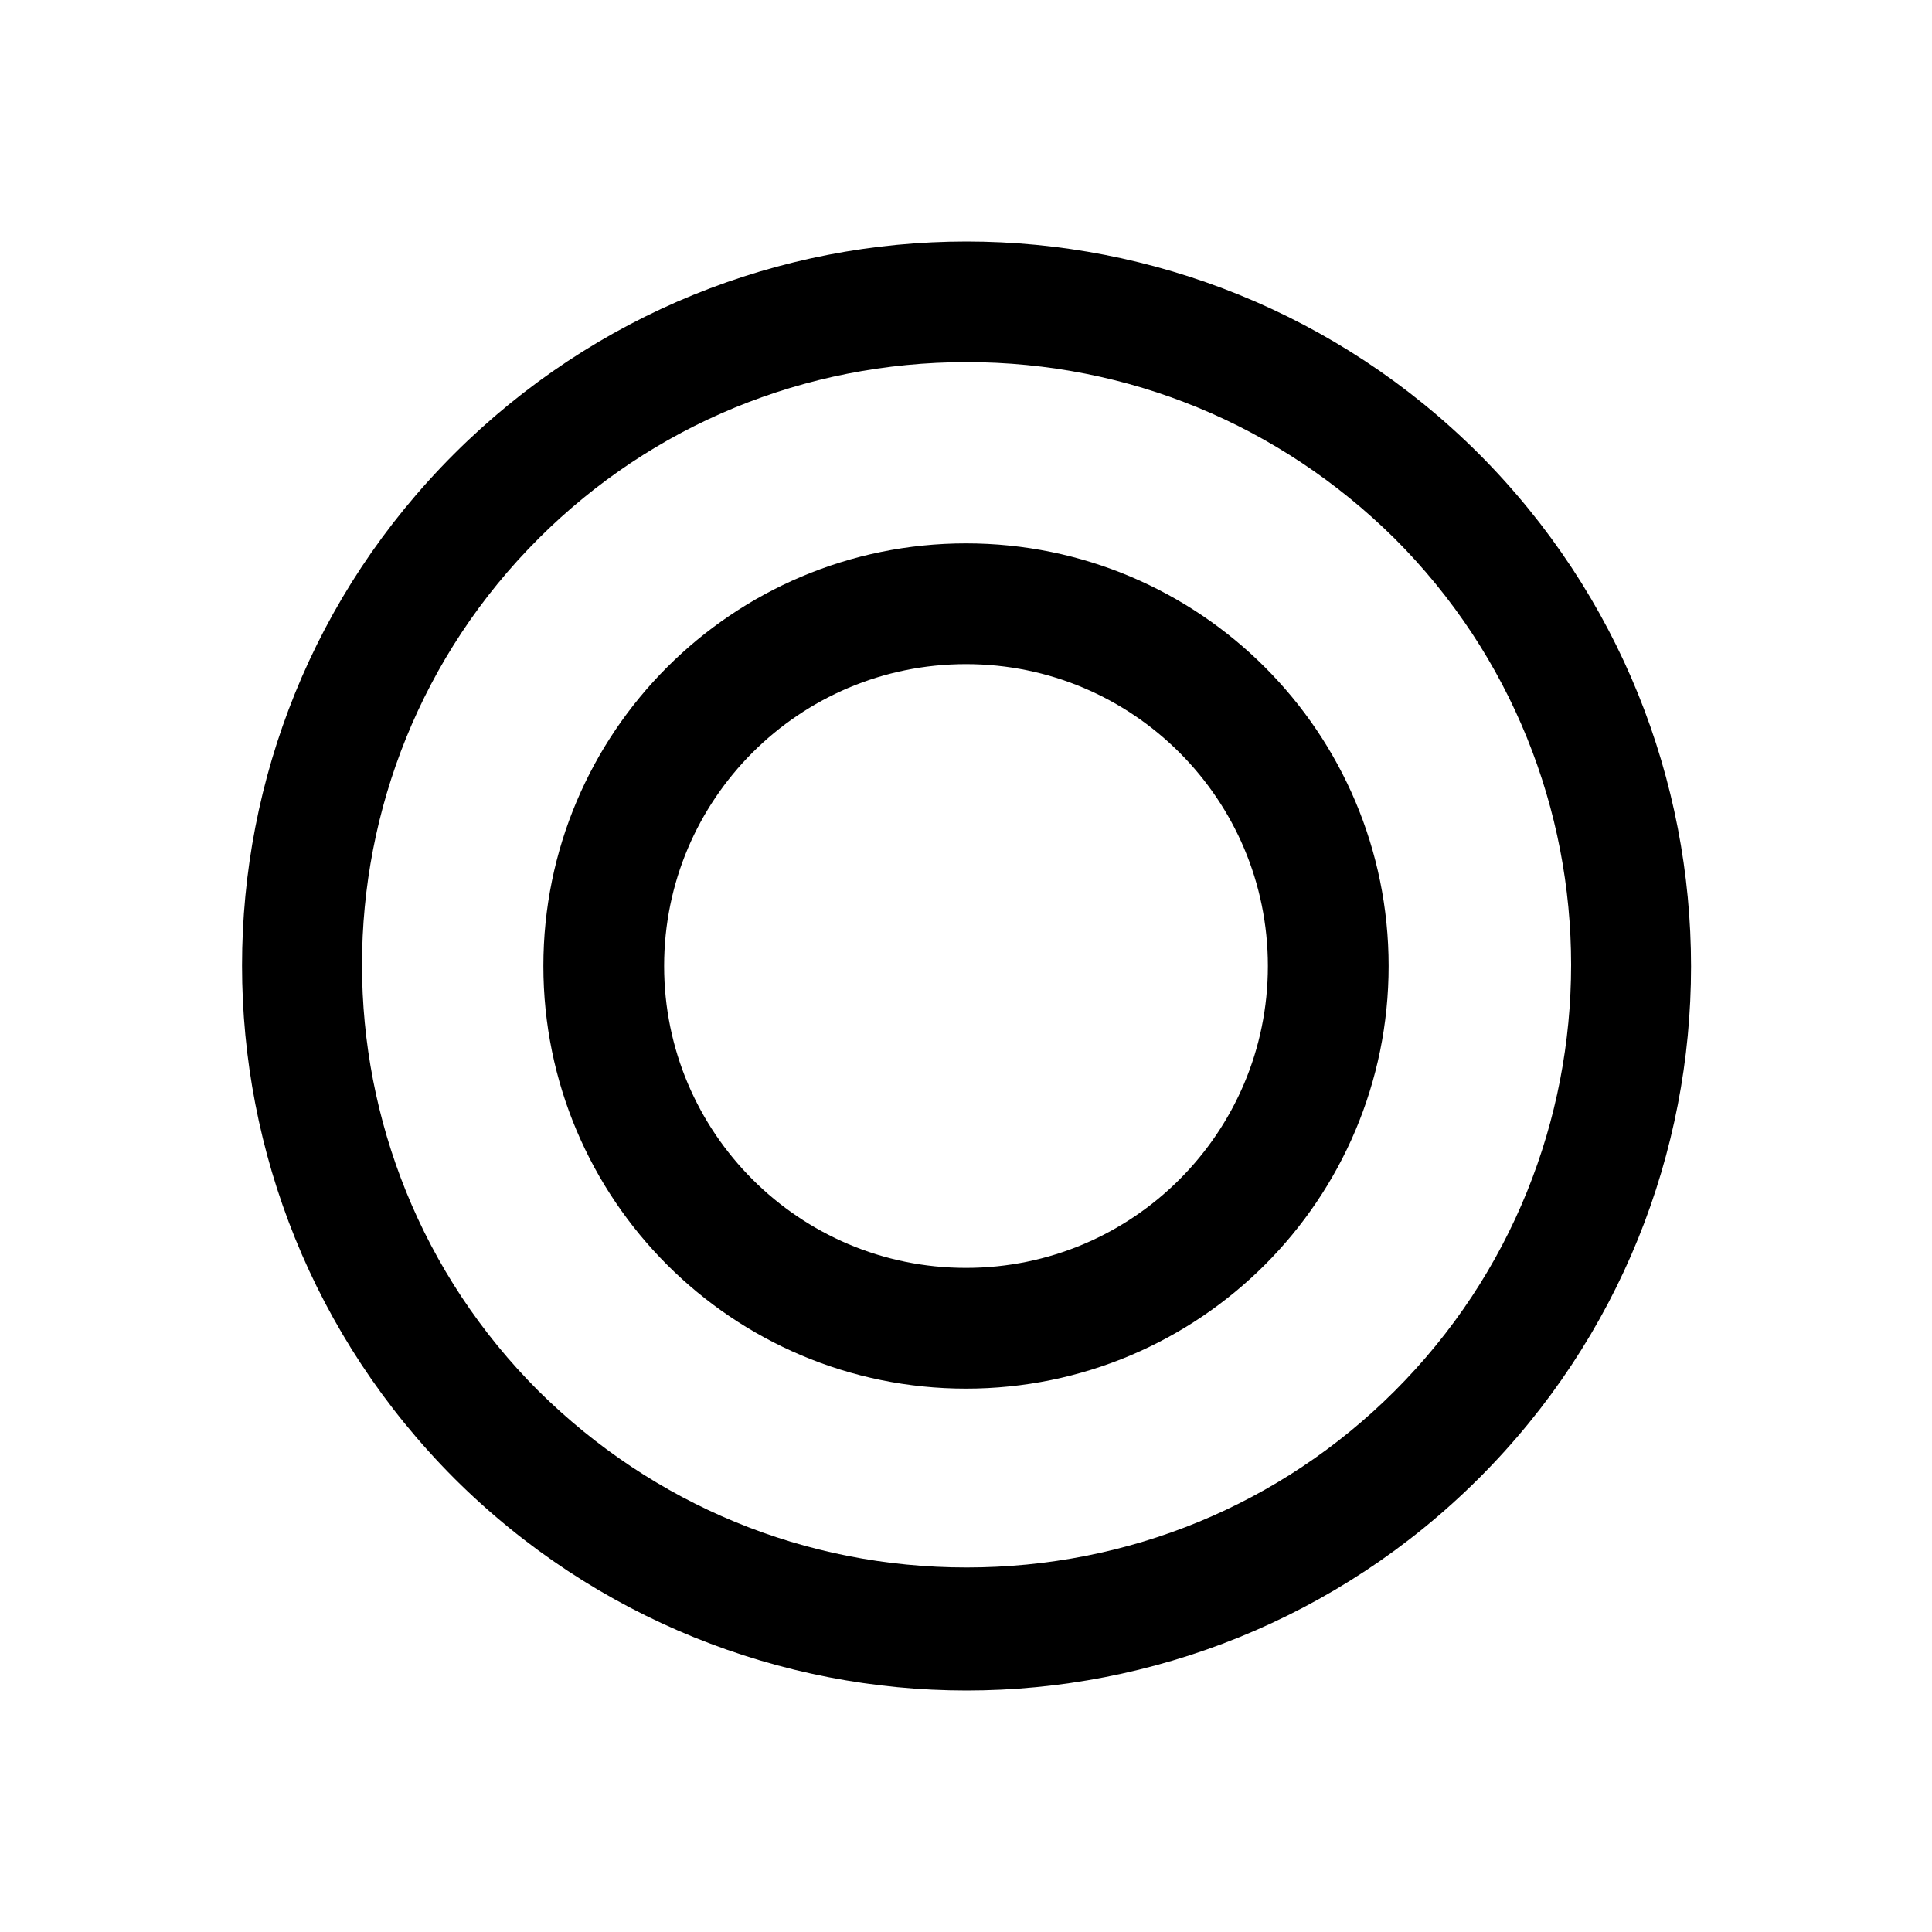
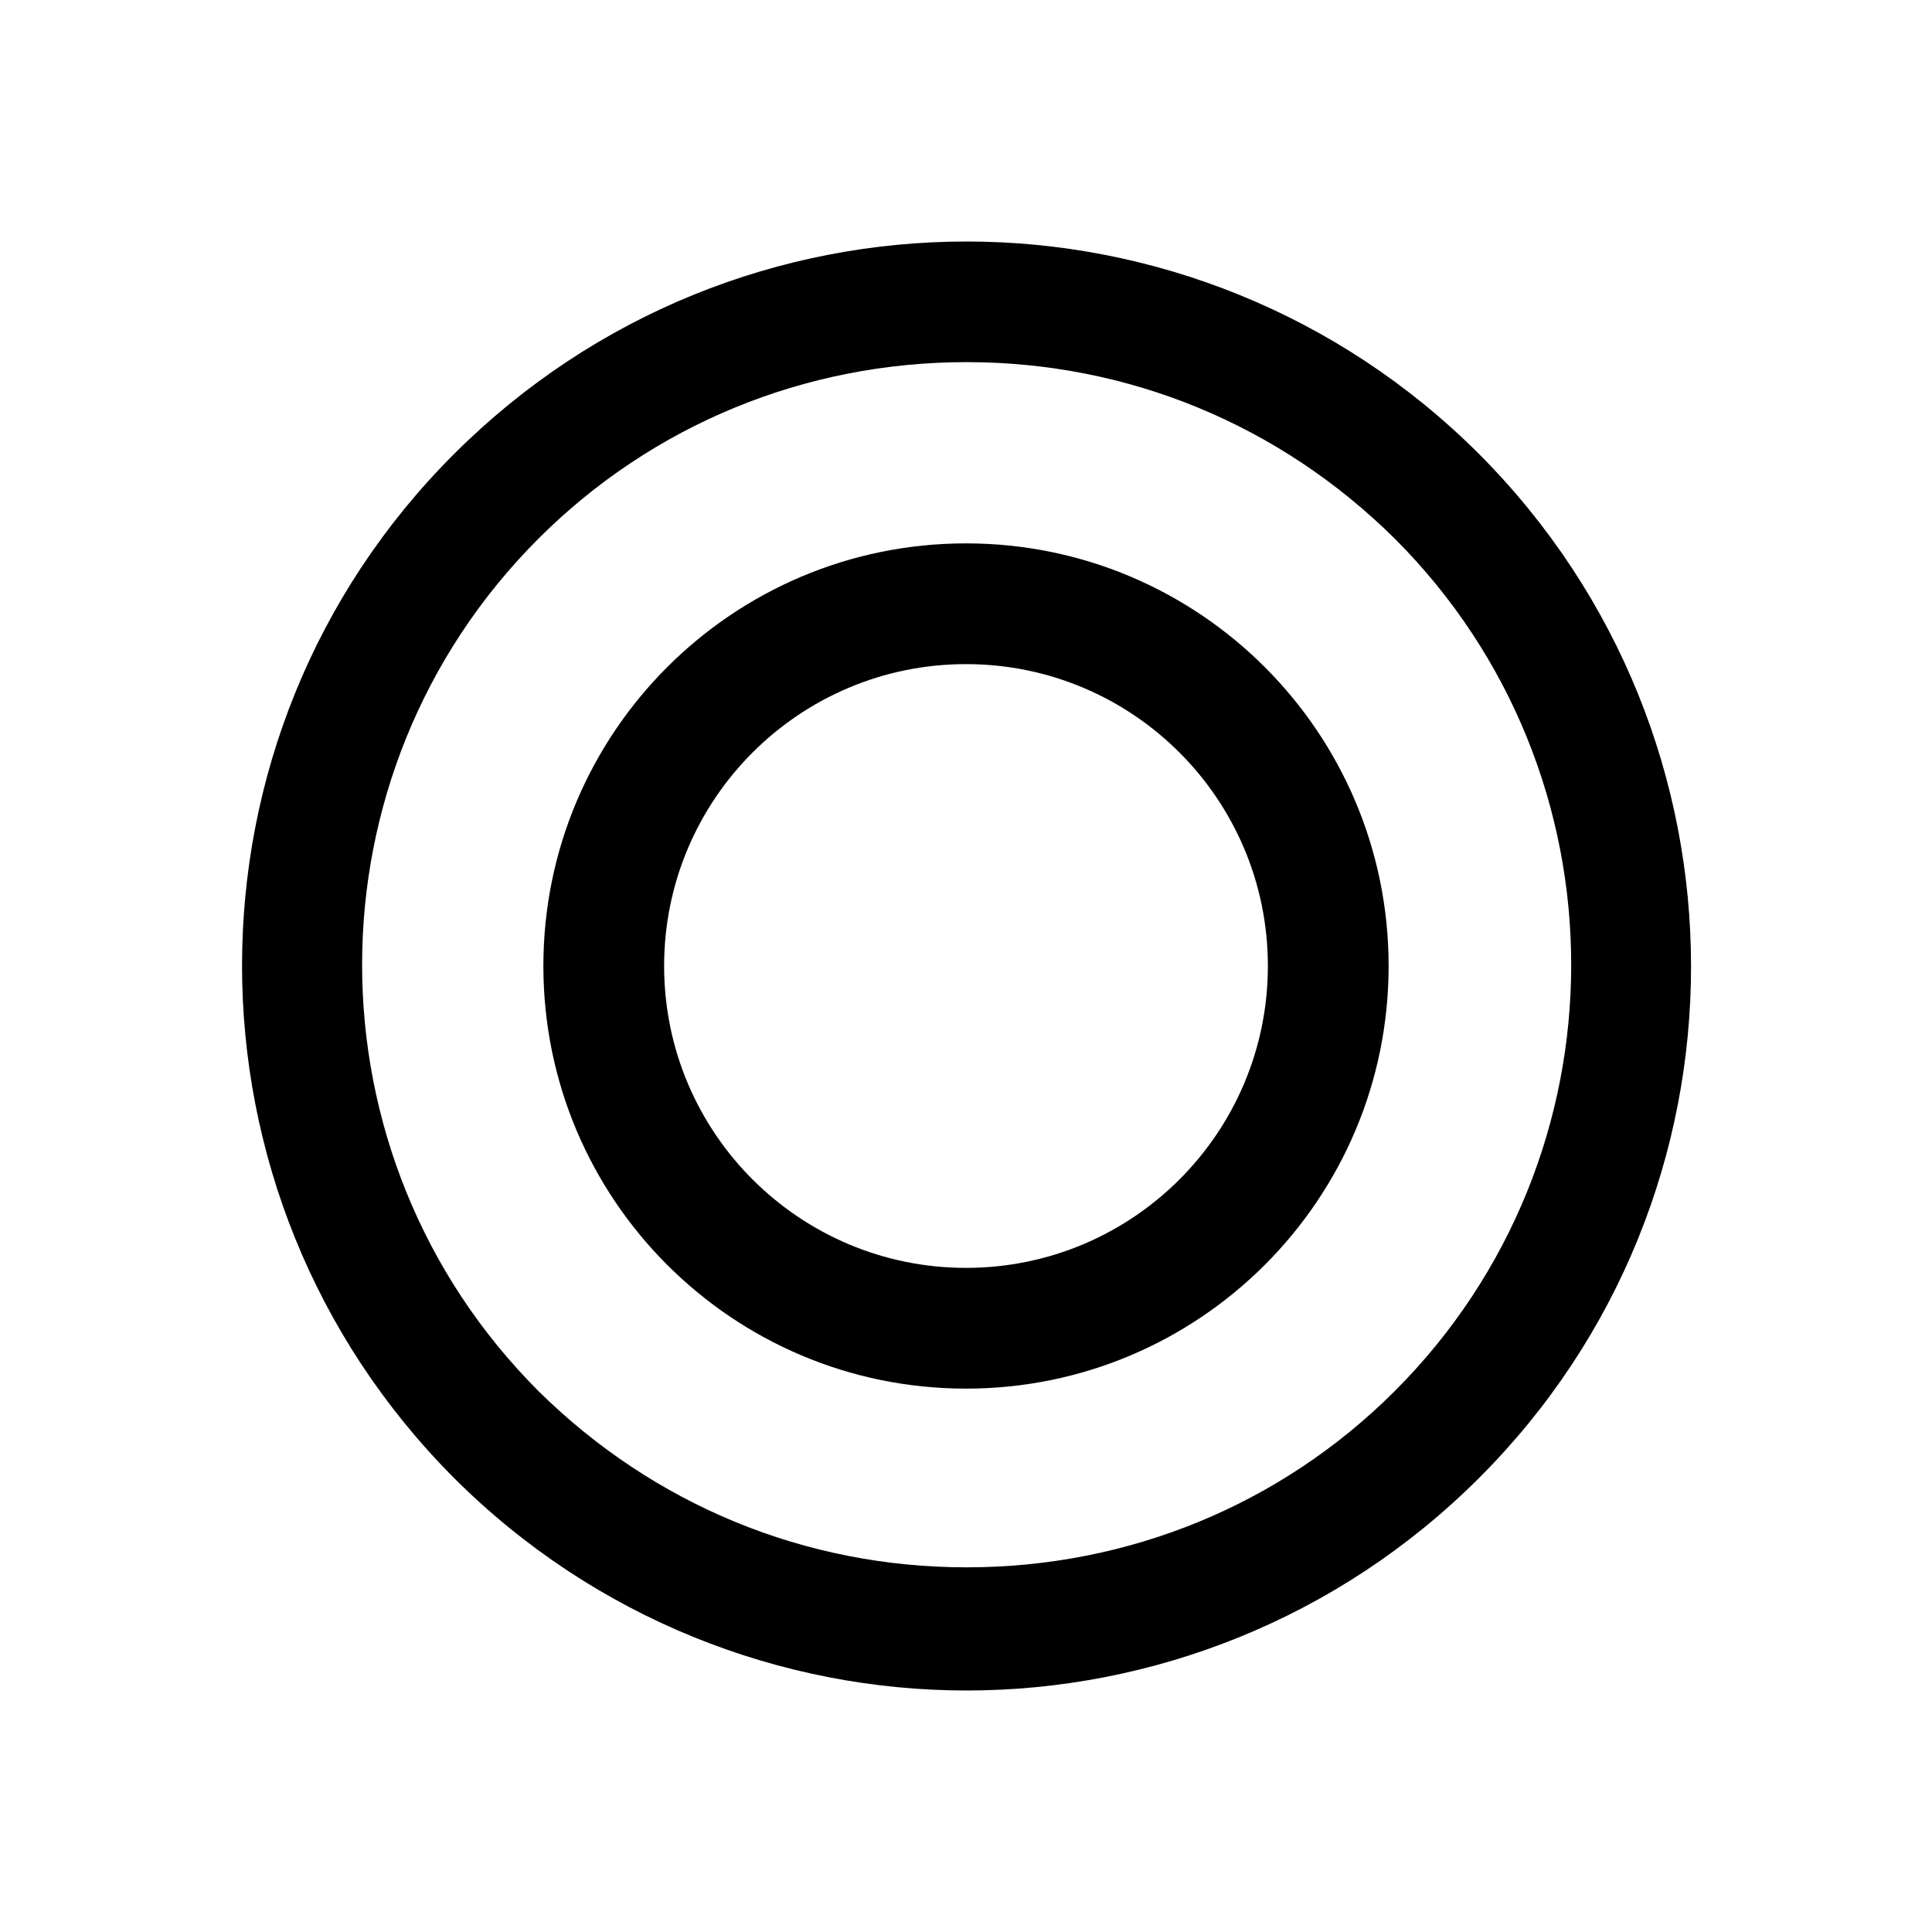
<svg xmlns="http://www.w3.org/2000/svg" width="16" height="16" viewBox="0 0 16 16" fill="none">
-   <path d="M8.005 2.999C9.346 2.999 10.597 3.519 11.548 4.458C13.499 6.406 13.499 9.574 11.548 11.522C10.607 12.461 9.346 12.981 8.005 12.981C6.664 12.981 5.413 12.461 4.462 11.522C2.51 9.574 2.51 6.406 4.462 4.458C5.403 3.519 6.664 2.999 8.005 2.999ZM8.005 2C6.464 2 4.932 2.59 3.761 3.759C1.419 6.097 1.419 9.893 3.761 12.242C4.932 13.411 6.474 14 8.005 14C9.536 14 11.077 13.411 12.248 12.242C14.59 9.903 14.59 6.107 12.248 3.759C11.077 2.59 9.536 2 8.005 2Z" fill="currentColor" />
-   <path d="M8 11C9.657 11 11 9.657 11 8C11 6.343 9.657 5 8 5C6.343 5 5 6.343 5 8C5 9.657 6.343 11 8 11Z" stroke="black" stroke-linecap="round" stroke-linejoin="round" />
+   <path fill-rule="evenodd" clip-rule="evenodd" d="M8 4.5C9.933 4.5 11.5 6.067 11.5 8C11.5 9.933 9.933 11.5 8 11.5C6.067 11.5 4.5 9.933 4.5 8C4.5 6.067 6.067 4.5 8 4.5ZM8 5.5C6.62 5.5 5.5 6.619 5.5 8C5.5 9.381 6.62 10.5 8 10.5C9.381 10.5 10.5 9.381 10.5 8C10.5 6.619 9.381 5.5 8 5.5Z" fill="black" />
+   <path fill-rule="evenodd" clip-rule="evenodd" d="M8.005 2C9.536 2 11.078 2.59 12.248 3.759C14.59 6.107 14.59 9.903 12.248 12.241C11.078 13.41 9.536 14 8.005 14C6.474 14 4.932 13.41 3.761 12.241C1.419 9.893 1.419 6.097 3.761 3.759C4.932 2.59 6.464 2 8.005 2ZM8.005 2.999C6.664 2.999 5.403 3.519 4.462 4.458C2.511 6.406 2.511 9.574 4.462 11.523C5.413 12.461 6.664 12.98 8.005 12.98C9.346 12.98 10.607 12.462 11.548 11.523C13.5 9.574 13.5 6.406 11.548 4.458C10.598 3.519 9.346 2.999 8.005 2.999Z" fill="black" />
</svg>
